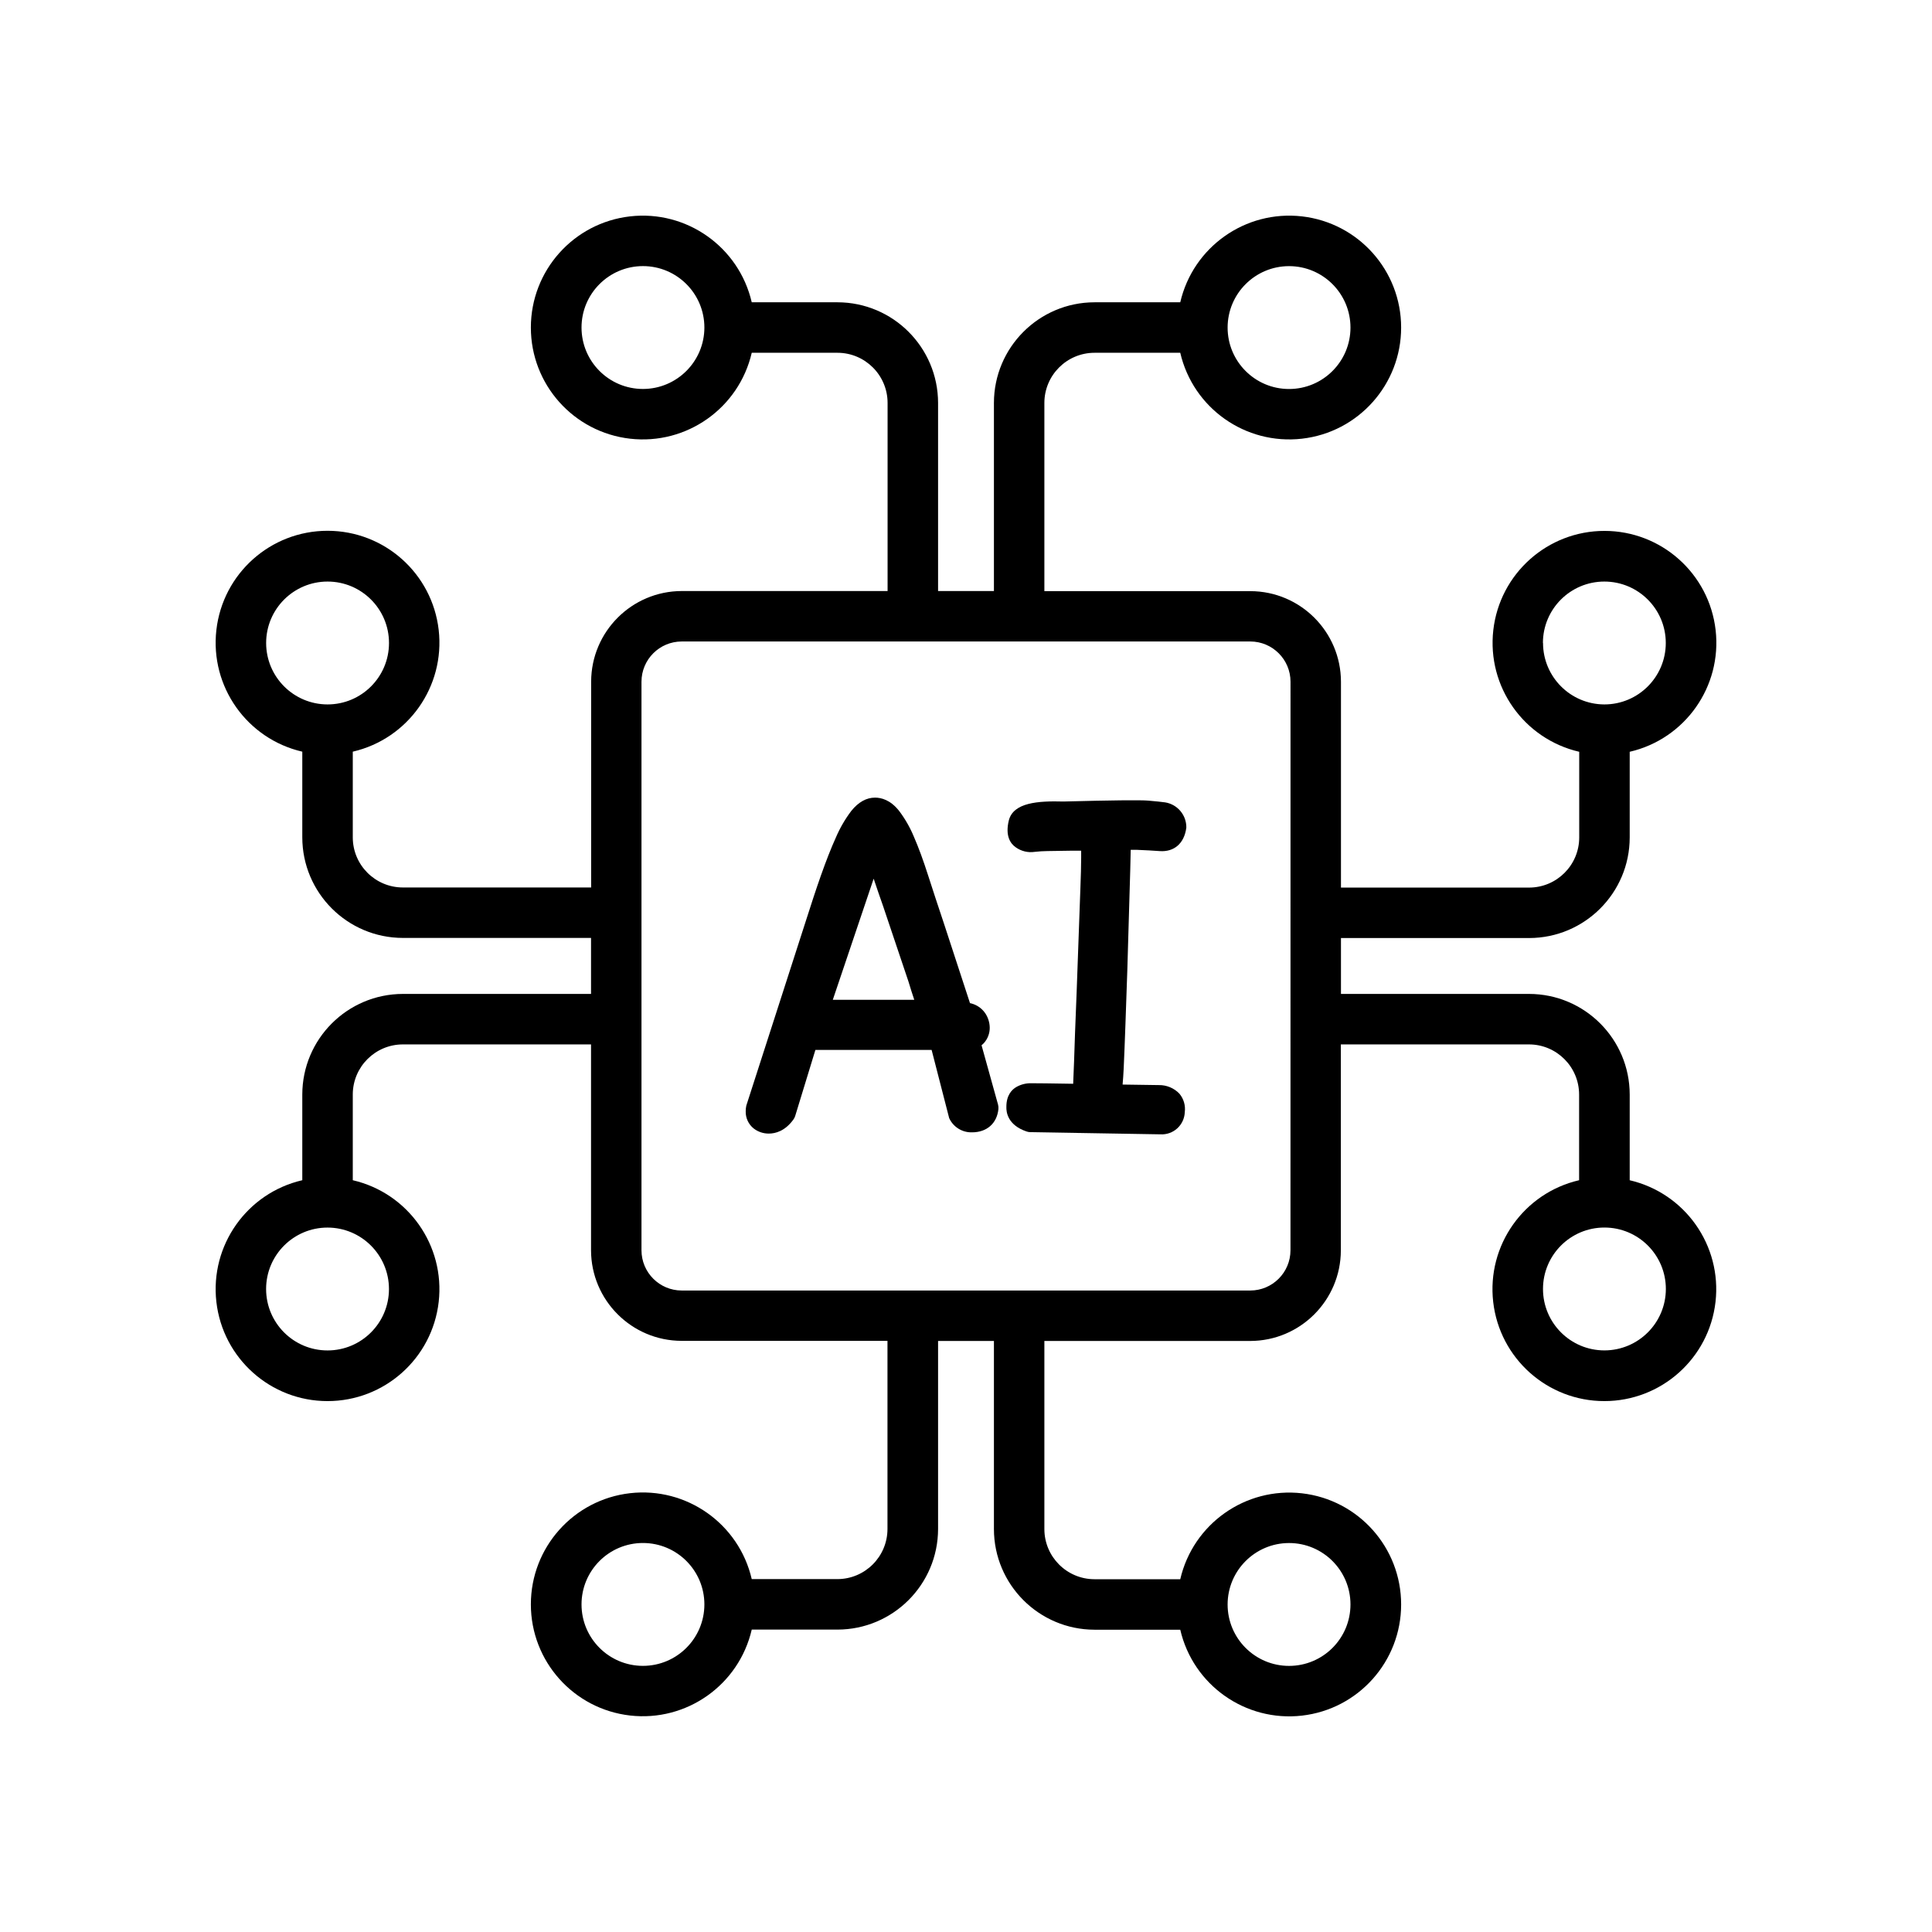
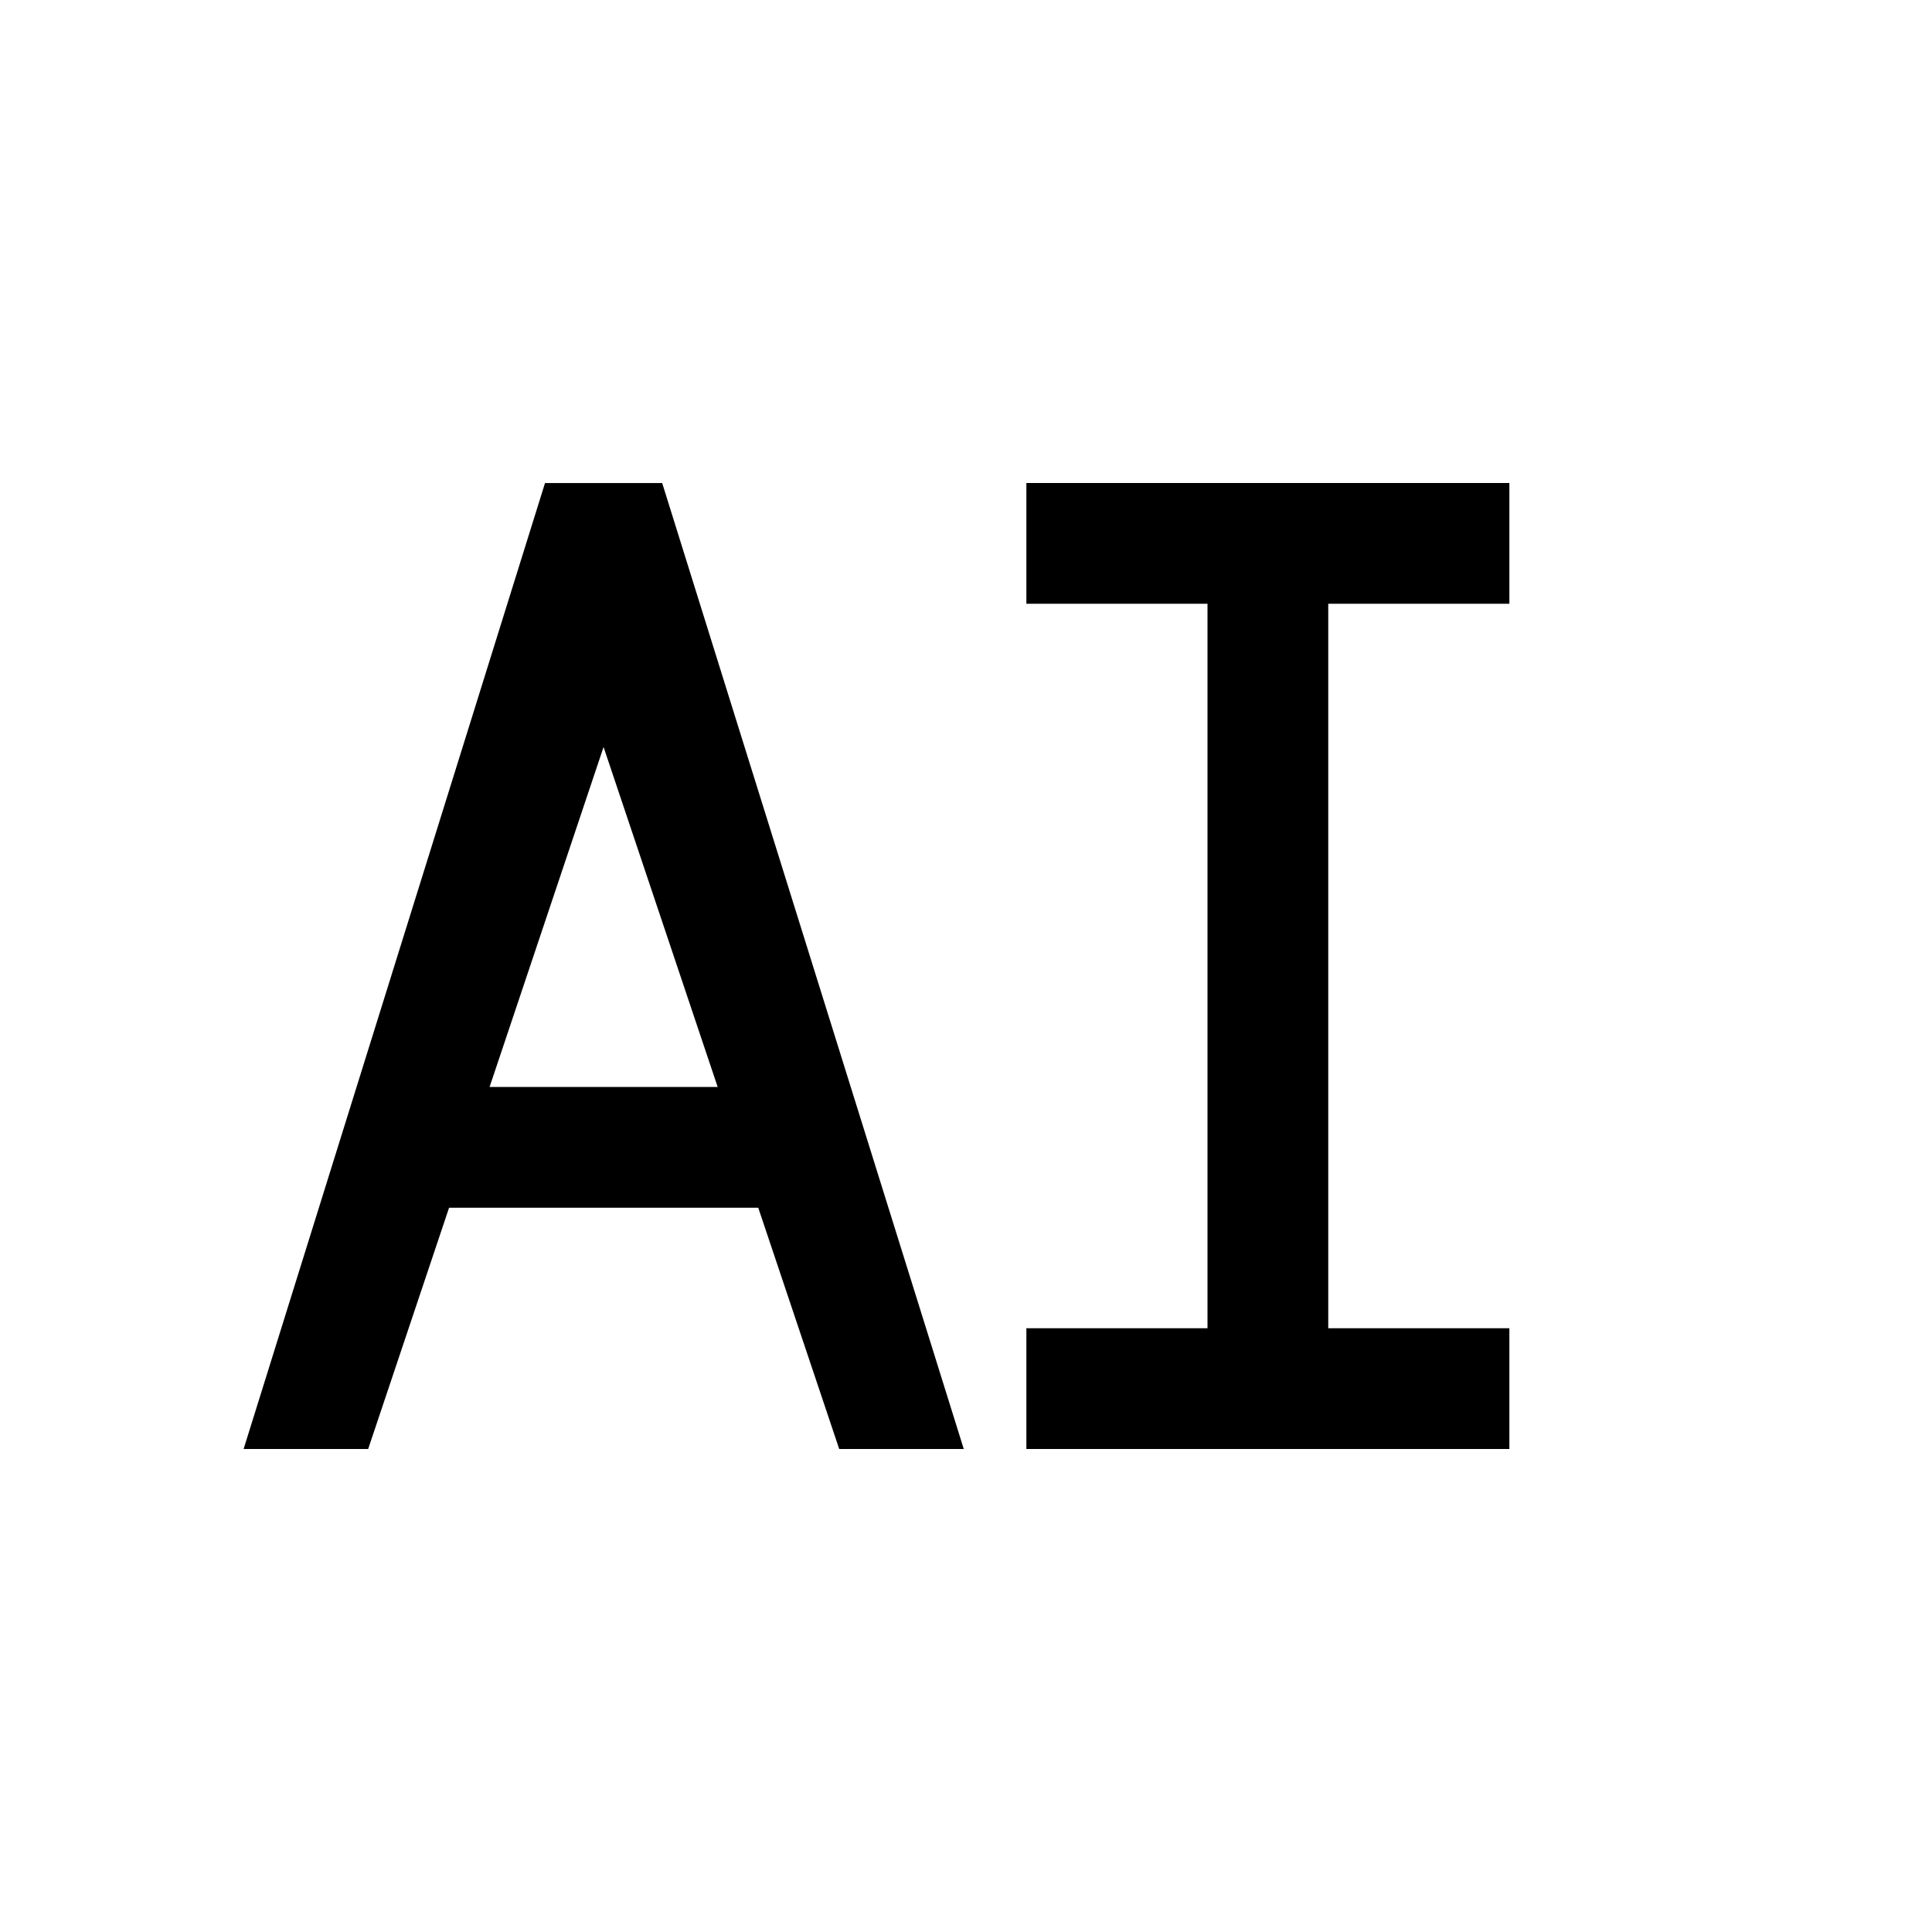
- <svg xmlns="http://www.w3.org/2000/svg" data-name="Layer 1" id="Layer_1" viewBox="0 0 512 512">
-   <path d="M260.12,277a5.11,5.11,0,0,0,.67-.63,6,6,0,0,0,1.5-4,7,7,0,0,0-1.24-3.92,6.48,6.48,0,0,0-3.72-2.55l-.27-.05-6.89-21.06q-2.35-7-4.21-12.8-1.92-6-3.73-10.15a31.1,31.1,0,0,0-4-7c-2.28-2.86-4.7-3.46-6.33-3.46-2.3,0-4.41,1.18-6.29,3.51a33.37,33.37,0,0,0-4.1,7.07c-1.28,2.82-2.58,6.16-3.94,10s-2.68,7.93-4.13,12.46L197.78,293a7,7,0,0,0-.16,1.52,5.63,5.63,0,0,0,2.13,4.55,6.47,6.47,0,0,0,4,1.34c1.75,0,4.31-.66,6.53-3.75a3.26,3.26,0,0,0,.48-1l5.33-17.42h30.8l4.65,18.07a6.44,6.44,0,0,0,6.05,3.77c3.93,0,6.61-2.36,7-6.16a3.47,3.47,0,0,0-.1-1.2Zm-25.93-36.39,6.55,19.47c.53,1.69,1,3.31,1.55,4.88H220.7l10.83-32.1Q232.7,236.37,234.19,240.59Z" />
-   <path d="M298.26,271.26c.17-4.44.33-9.17.49-14.12l.78-26.7c.05-2,.09-3.75.12-5.23.47,0,1,0,1.54,0,2.38.1,4.44.21,6.2.34,3.66.25,6.44-1.92,7-6.21a6.68,6.68,0,0,0-5.6-6.7c-1-.14-2.47-.29-4.54-.47s-9.79-.09-22.4.24c-6.84-.19-13.29.28-14.5,5-1,4.11.42,6.14,1.81,7.12a6.88,6.88,0,0,0,5.05,1.22,32.71,32.71,0,0,1,3.37-.21l6.61-.1,2.33,0c0,.58,0,1.2,0,1.88,0,2.26-.09,4.89-.2,7.92l-1,27.72q-.51,12.46-.68,18.32-.12,3.39-.24,5.93c-5.8-.1-9.53-.14-11.22-.14a7.6,7.6,0,0,0-3.75.95c-1.25.69-2.73,2.18-2.73,5.28-.06,1.4.33,4.84,5.31,6.54a3.19,3.19,0,0,0,1,.19l34.51.58a6.11,6.11,0,0,0,6.46-5.89,6.34,6.34,0,0,0-1.42-4.88,7.37,7.37,0,0,0-5.47-2.28l-9.59-.14c.12-1.26.21-2.69.29-4.28C297.94,279.67,298.11,275.7,298.26,271.26Z" />
-   <path d="M431.89,312.77v-22.7a26.7,26.7,0,0,0-26.66-26.67H355.37V248.59h49.86a26.69,26.69,0,0,0,26.66-26.66v-22.7a29.65,29.65,0,1,0-13.38,0v22.7a13.3,13.3,0,0,1-13.28,13.29H355.37V180.66a24.06,24.06,0,0,0-24-24H276.77V106.78a13.3,13.3,0,0,1,13.29-13.29h22.72a29.65,29.65,0,1,0,0-13.38H290.06a26.7,26.7,0,0,0-26.66,26.67v49.85H248.6V106.78a26.7,26.7,0,0,0-26.67-26.67H199.22a29.65,29.65,0,1,0,0,13.38h22.71a13.3,13.3,0,0,1,13.29,13.29v49.85H180.66a24.06,24.06,0,0,0-24,24v54.56H106.77a13.29,13.29,0,0,1-13.28-13.29v-22.7a29.65,29.65,0,1,0-13.38,0v22.7a26.69,26.69,0,0,0,26.66,26.66h49.86V263.4H106.77a26.7,26.7,0,0,0-26.66,26.67v22.7a29.65,29.65,0,1,0,13.38,0v-22.7a13.29,13.29,0,0,1,13.28-13.29h49.86v54.56a24.06,24.06,0,0,0,24,24h54.56v49.85a13.3,13.3,0,0,1-13.29,13.29H199.22a29.65,29.65,0,1,0,0,13.38h22.71a26.7,26.7,0,0,0,26.67-26.67V355.37h14.8v49.85a26.7,26.7,0,0,0,26.66,26.67h22.72a29.65,29.65,0,1,0,0-13.38H290.06a13.3,13.3,0,0,1-13.29-13.29V355.37h54.57a24.06,24.06,0,0,0,24-24V276.78h49.86a13.3,13.3,0,0,1,13.28,13.29v22.7a29.65,29.65,0,1,0,13.38,0Zm-23-142.37a16.28,16.28,0,1,1,16.28,16.28A16.3,16.3,0,0,1,408.92,170.4ZM341.6,70.53A16.28,16.28,0,1,1,325.33,86.8,16.29,16.29,0,0,1,341.6,70.53ZM170.4,103.08A16.28,16.28,0,1,1,186.67,86.8,16.3,16.3,0,0,1,170.4,103.08ZM70.53,170.4A16.28,16.28,0,1,1,86.8,186.68,16.29,16.29,0,0,1,70.53,170.4Zm32.55,171.2A16.28,16.28,0,1,1,86.8,325.32,16.3,16.3,0,0,1,103.08,341.6Zm67.32,99.87a16.28,16.28,0,1,1,16.27-16.27A16.29,16.29,0,0,1,170.4,441.47Zm171.2-32.55a16.28,16.28,0,1,1-16.27,16.28A16.3,16.3,0,0,1,341.6,408.92Zm.39-77.58A10.67,10.67,0,0,1,331.34,342H180.66A10.67,10.67,0,0,1,170,331.34V180.66A10.67,10.67,0,0,1,180.66,170H331.34A10.67,10.67,0,0,1,342,180.66Zm83.21,26.53a16.28,16.28,0,1,1,16.27-16.27A16.3,16.3,0,0,1,425.2,357.87Z" />
+ <svg xmlns="http://www.w3.org/2000/svg" viewBox="0 0 32 32" width="32" height="32" fill="none">
+   <rect id="Icon/System/AI" width="32" height="32" x="0" y="0" fill="rgb(255,255,255)" fill-opacity="0" />
+   <path id="Icon" d="M17 10L20 10L20 22L17 22L17 24L25 24L25 22L22 22L22 10L25 10L25 8L17 8L17 10ZM13.9 24L15.963 24L10.968 8.001L9.027 8.001L4.035 24L6.098 24L7.438 20.004L12.559 20.004L13.9 24ZM11.887 18.004L8.109 18.004L9.997 12.373L11.887 18.004Z" fill="rgb(0,0,0)" fill-rule="evenodd" />
</svg>
